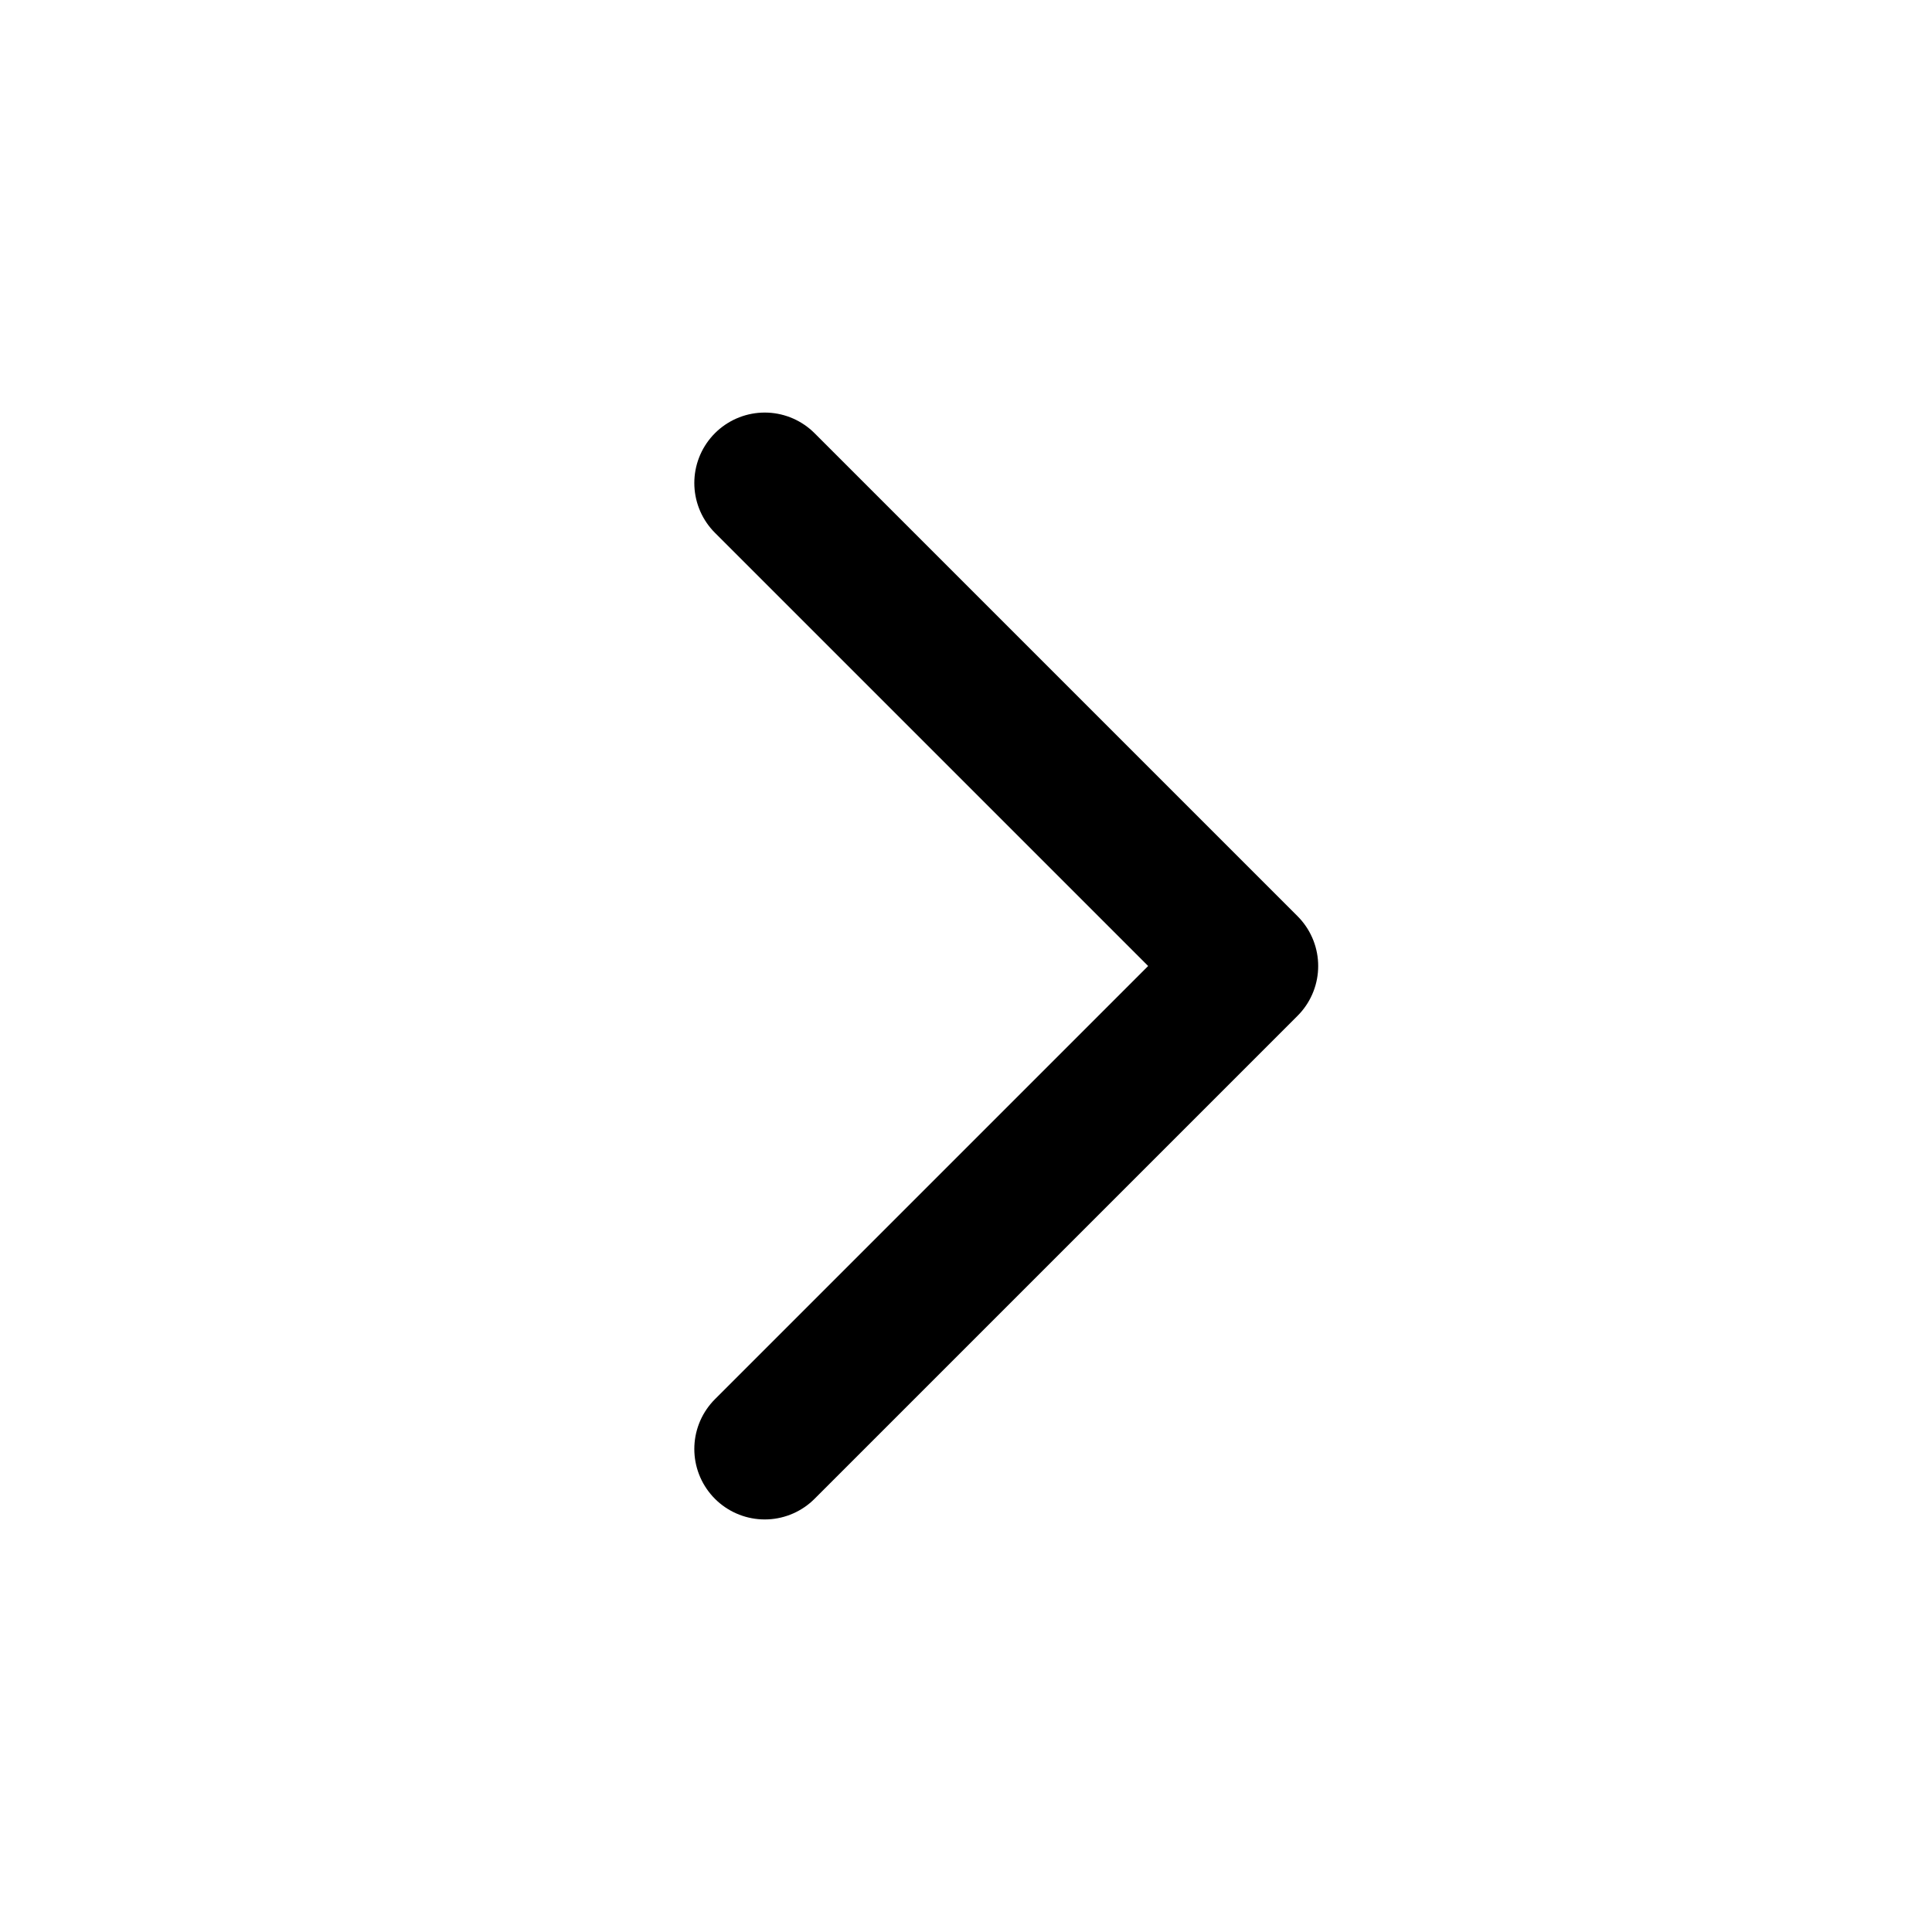
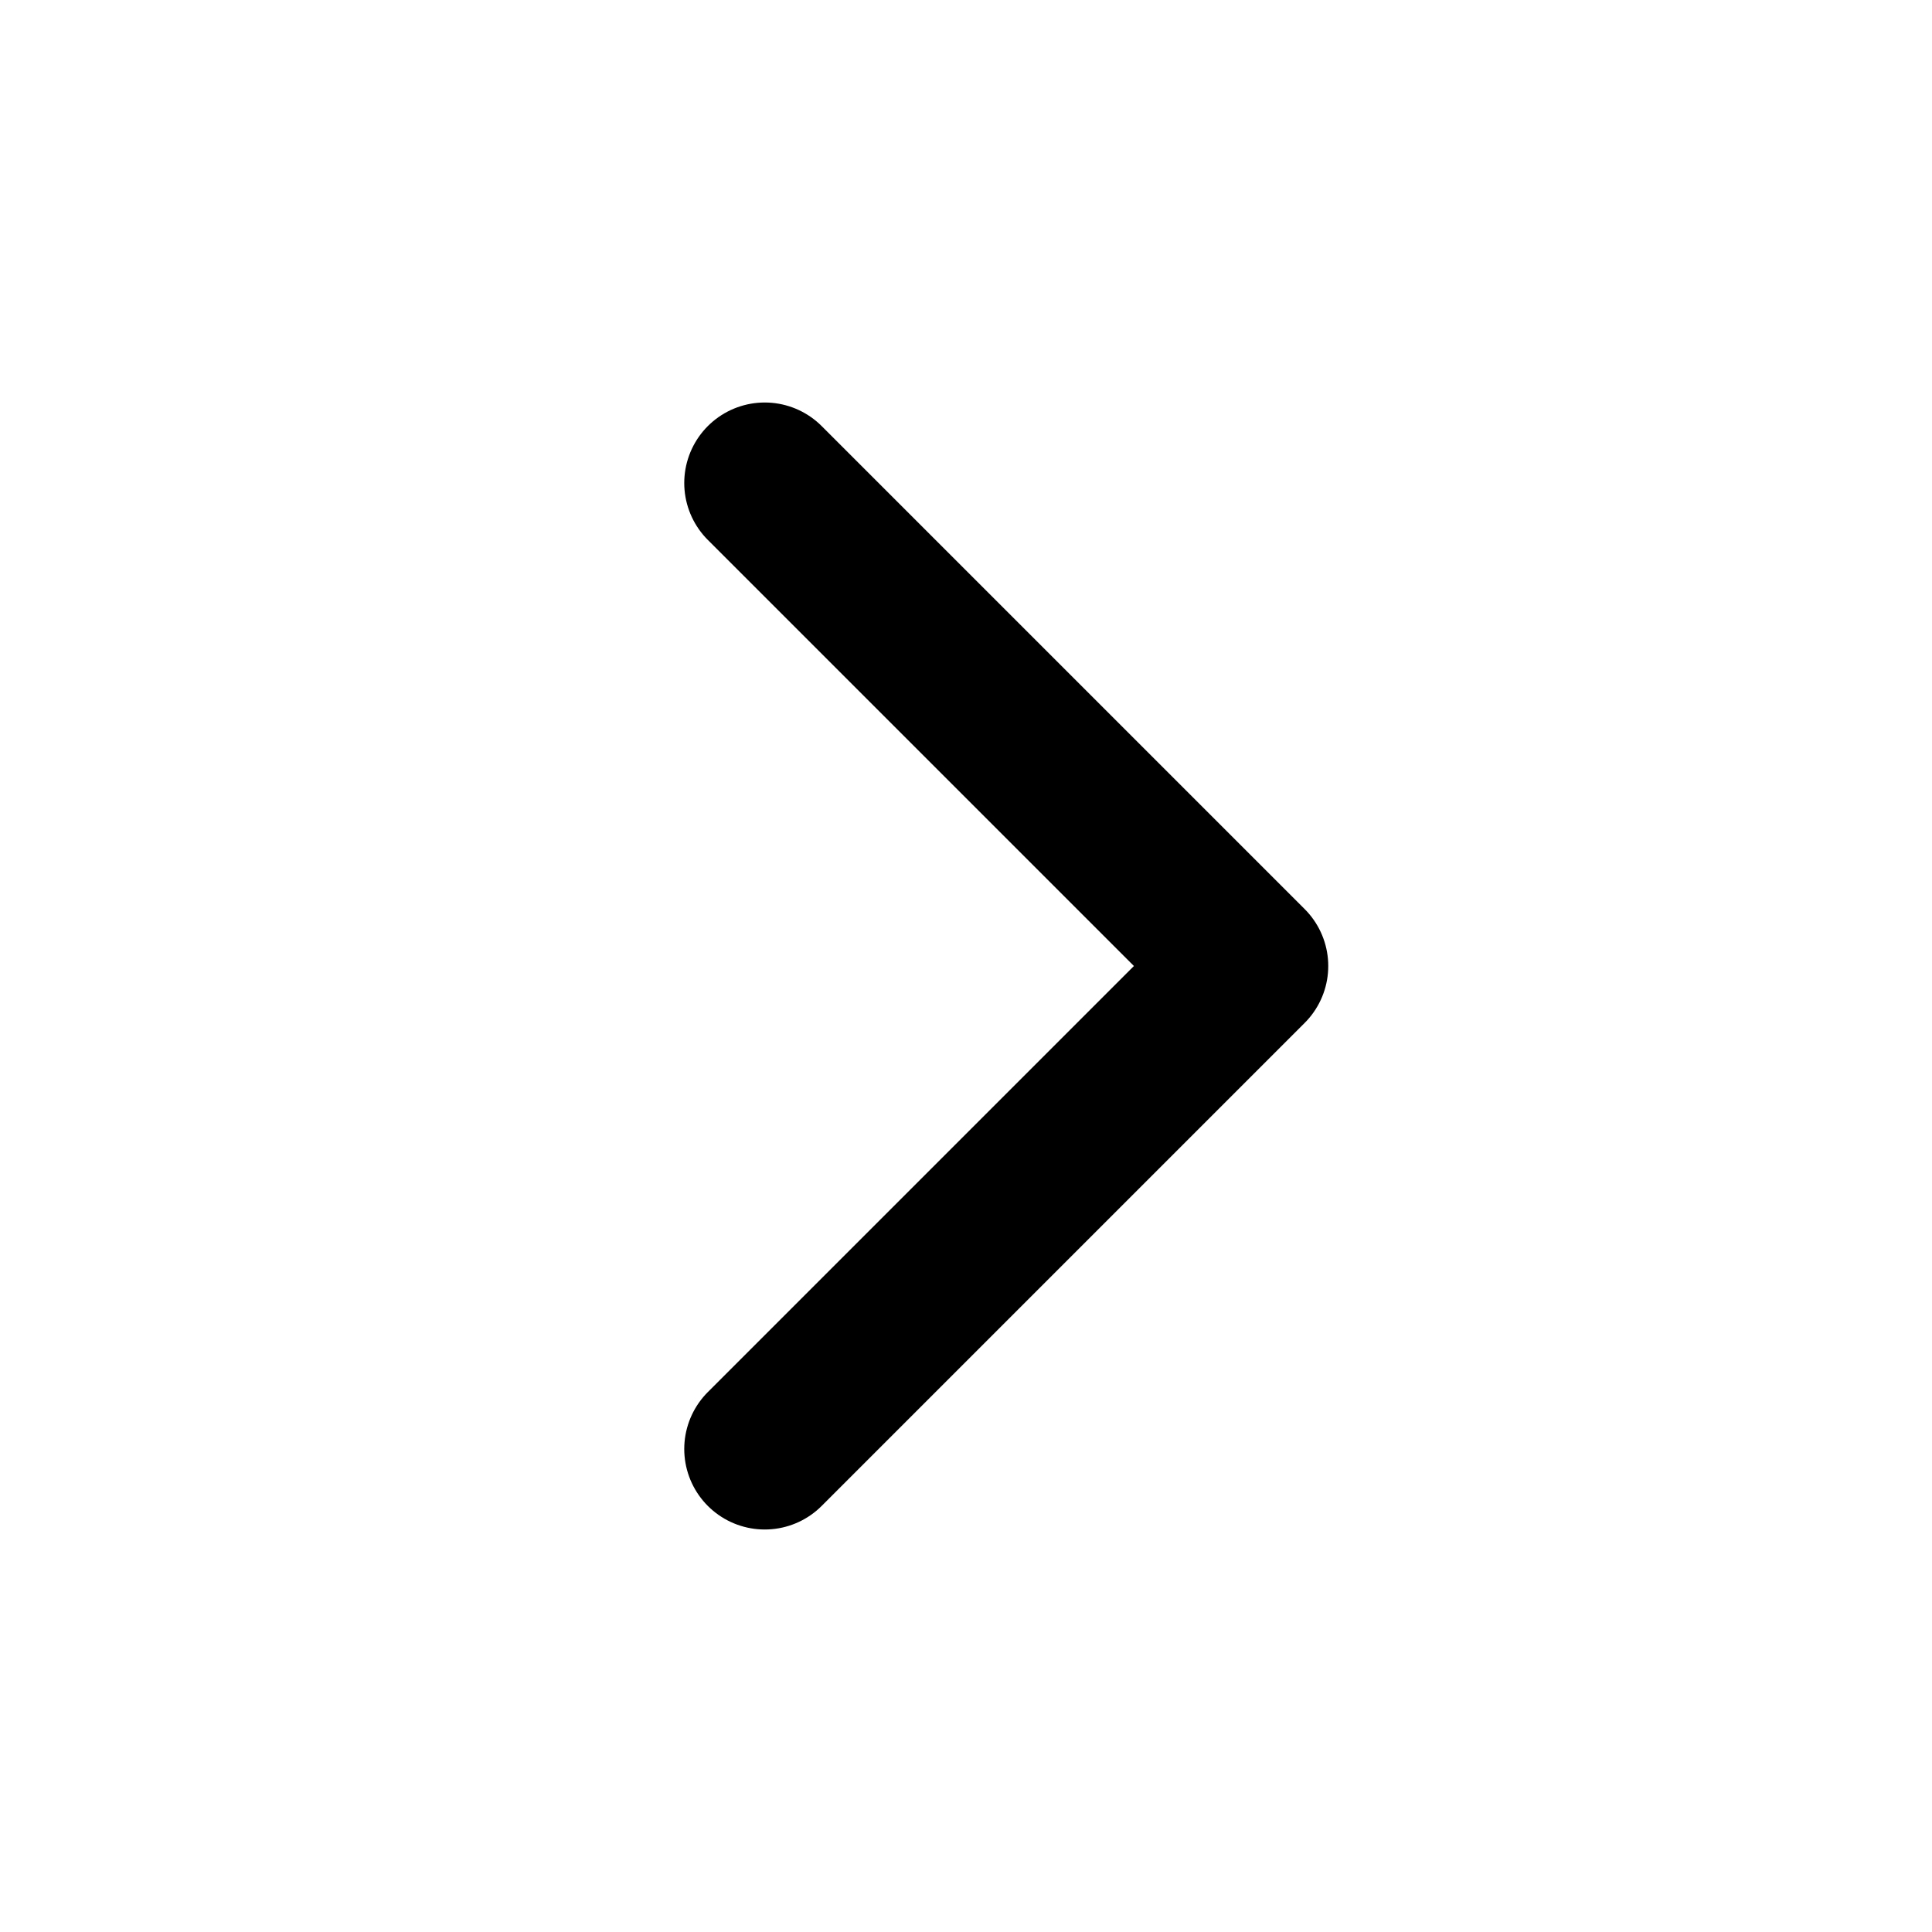
- <svg xmlns="http://www.w3.org/2000/svg" width="16" height="16" viewBox="0 0 24 24" fill="none" stroke="currentColor" stroke-width="1.75" stroke-linecap="round" stroke-linejoin="round">
+ <svg xmlns="http://www.w3.org/2000/svg" width="16" height="16" viewBox="0 0 24 24" fill="none" stroke="currentColor" stroke-width="2" stroke-linecap="round" stroke-linejoin="round">
  <path d="m9.5 6 6 6-6 6" />
</svg>
